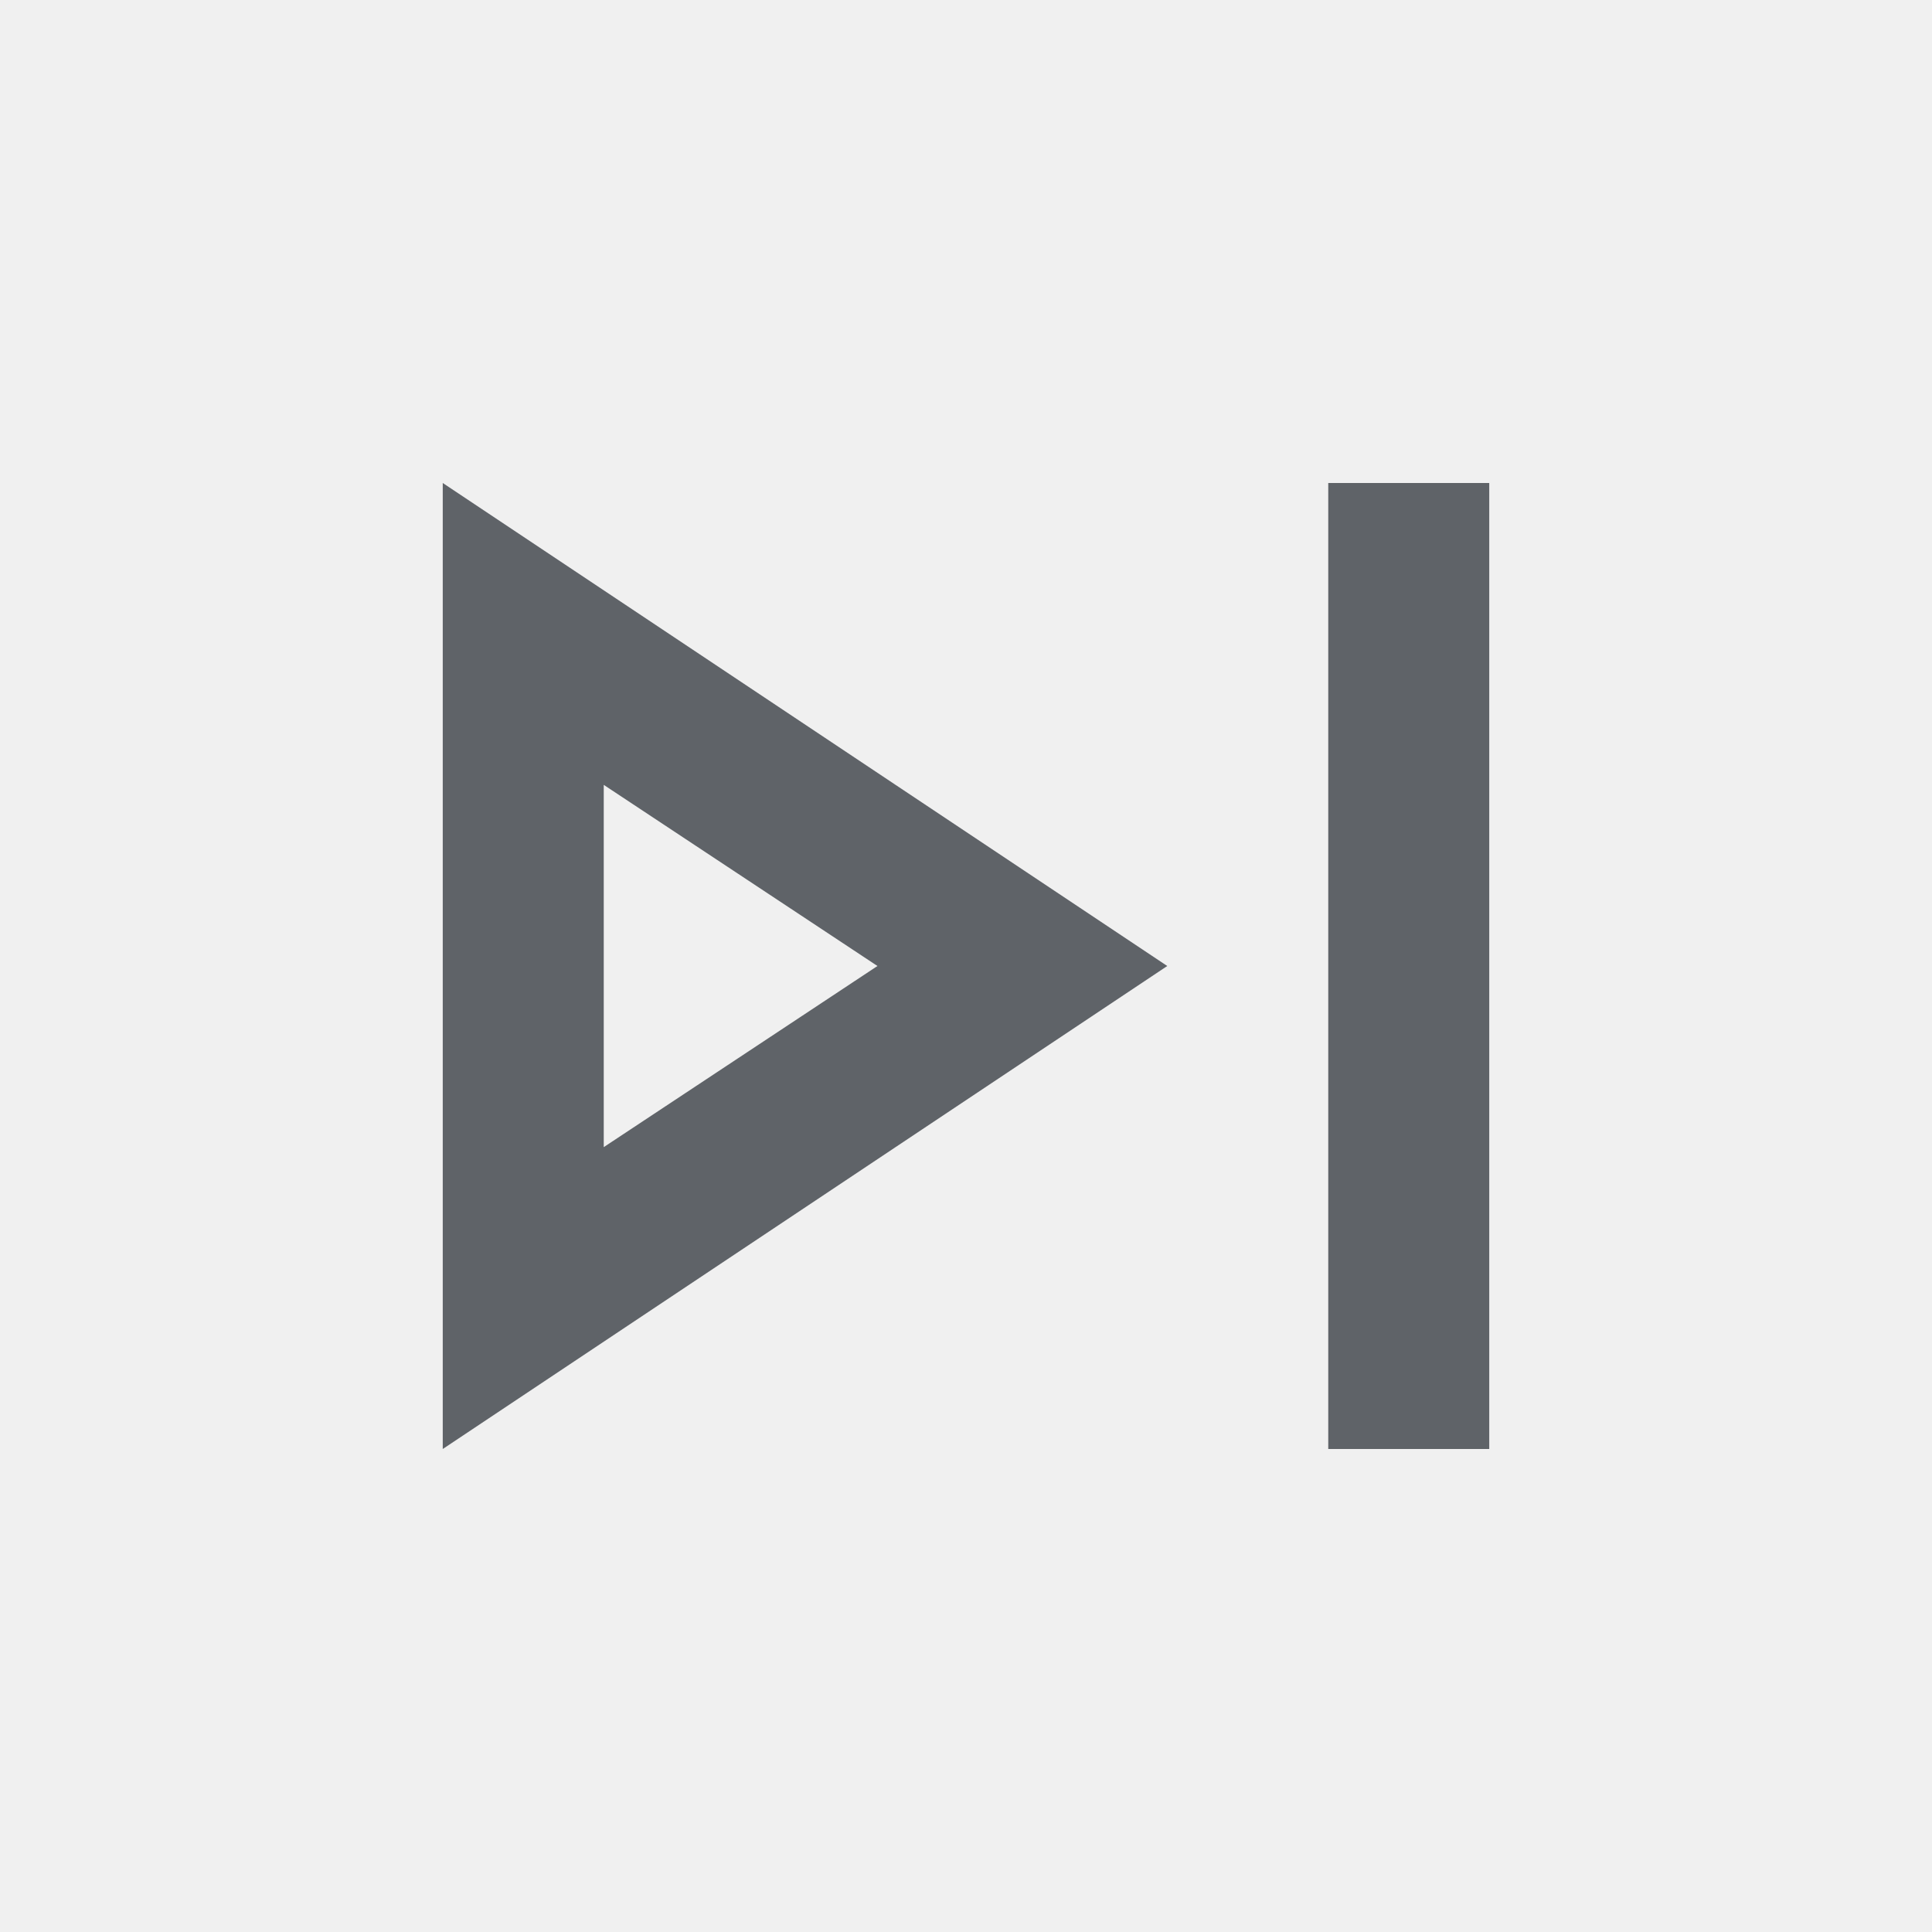
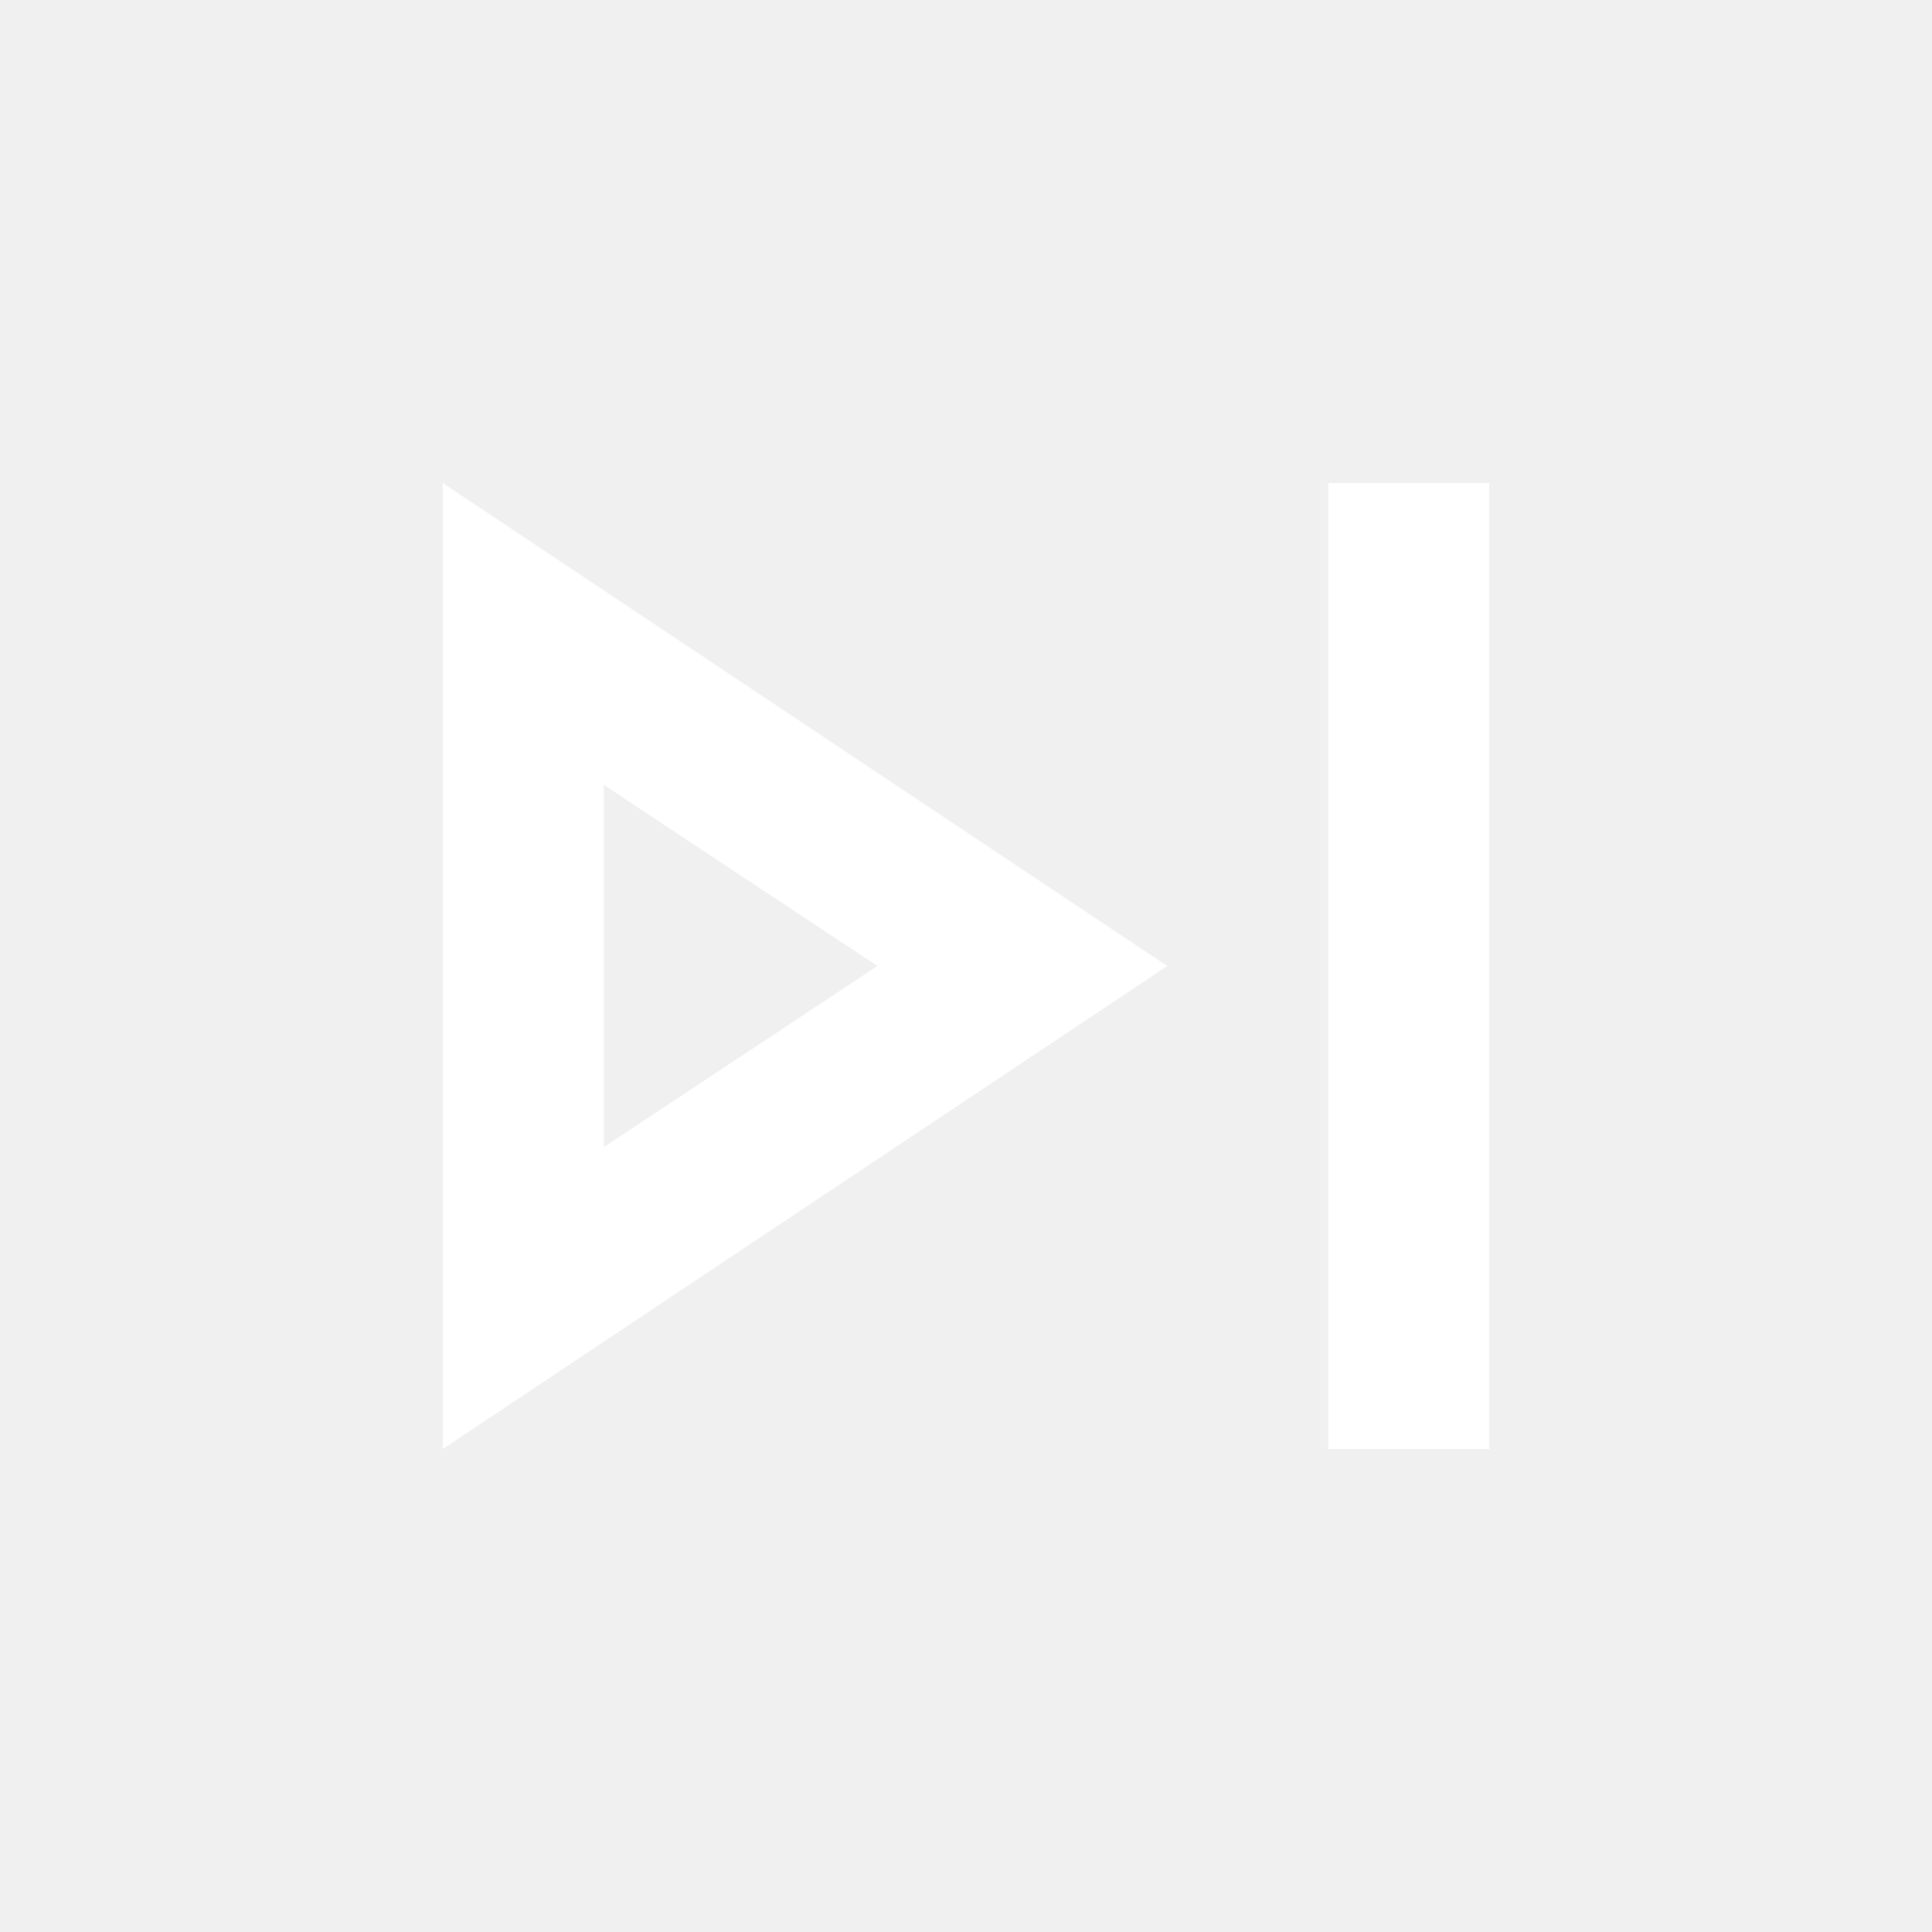
- <svg xmlns="http://www.w3.org/2000/svg" height="24px" viewBox="0 -960 960 960" width="24px" fill="#5f6368">
+ <svg xmlns="http://www.w3.org/2000/svg" fill="white" height="24px" viewBox="0 -960 960 960" width="24px">
  <path d="M660-240v-480h80v480h-80Zm-440 0v-480l360 240-360 240Zm80-240Zm0 90 136-90-136-90v180Z" />
</svg>
